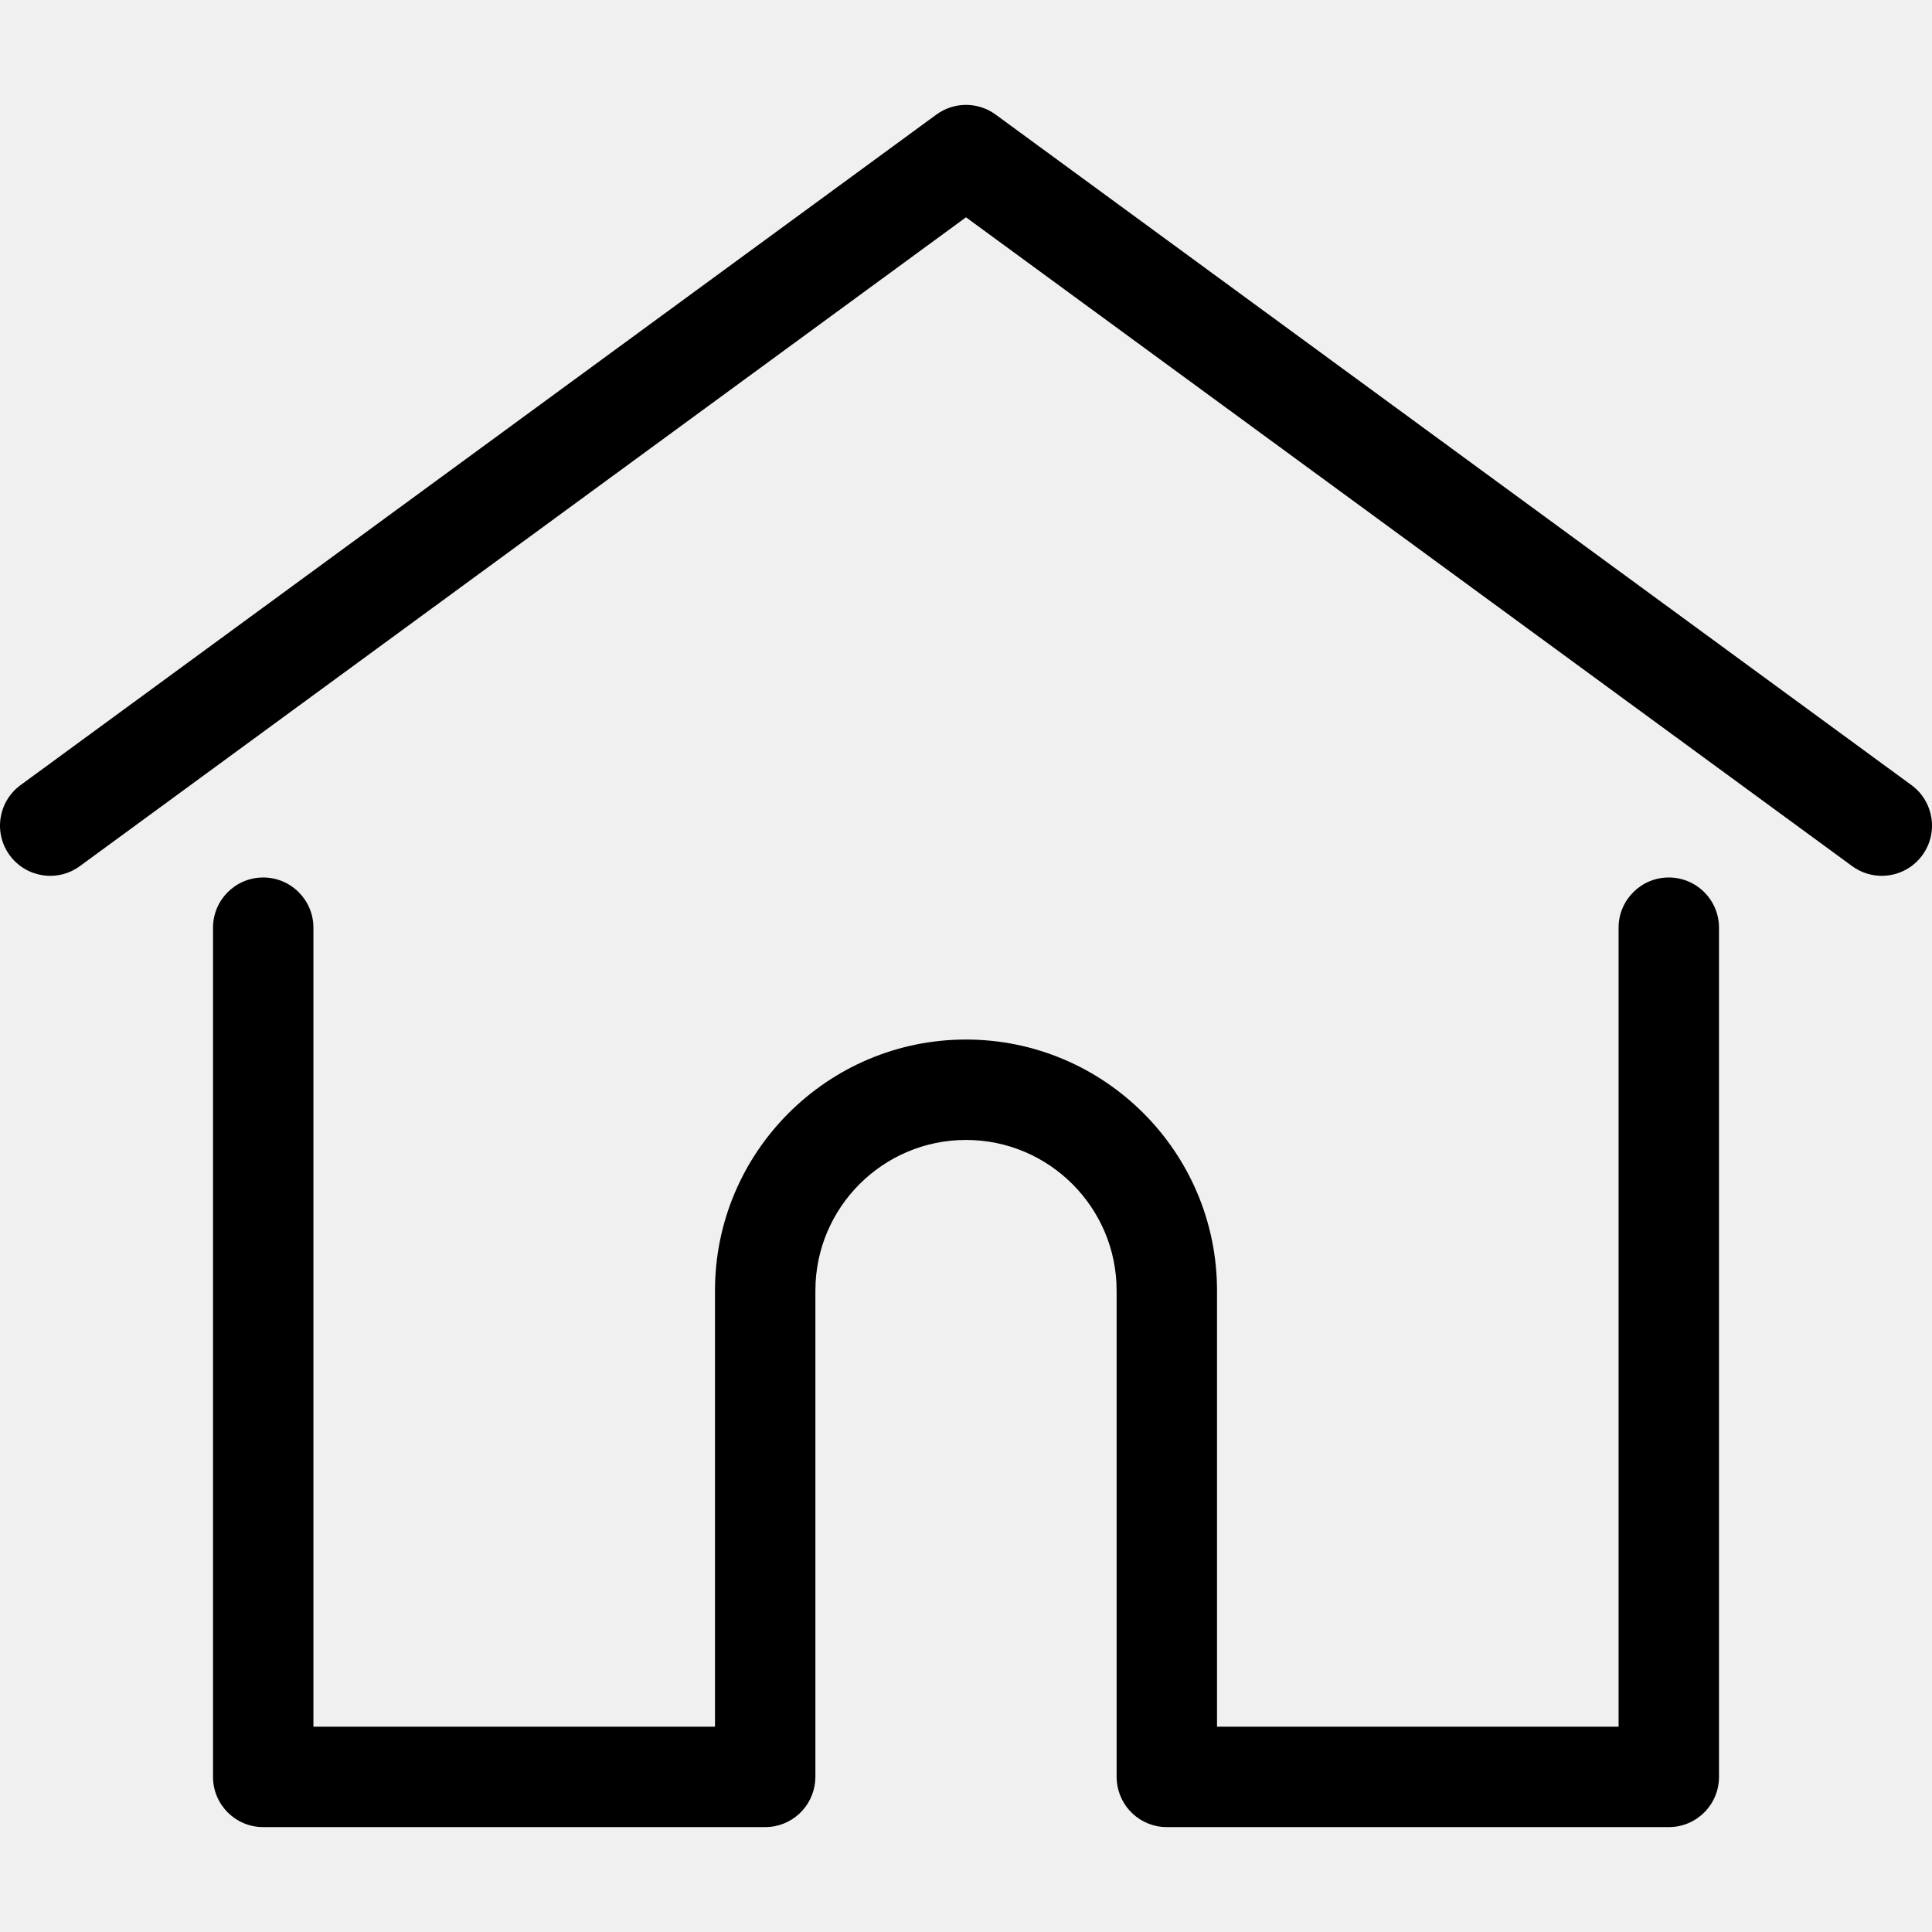
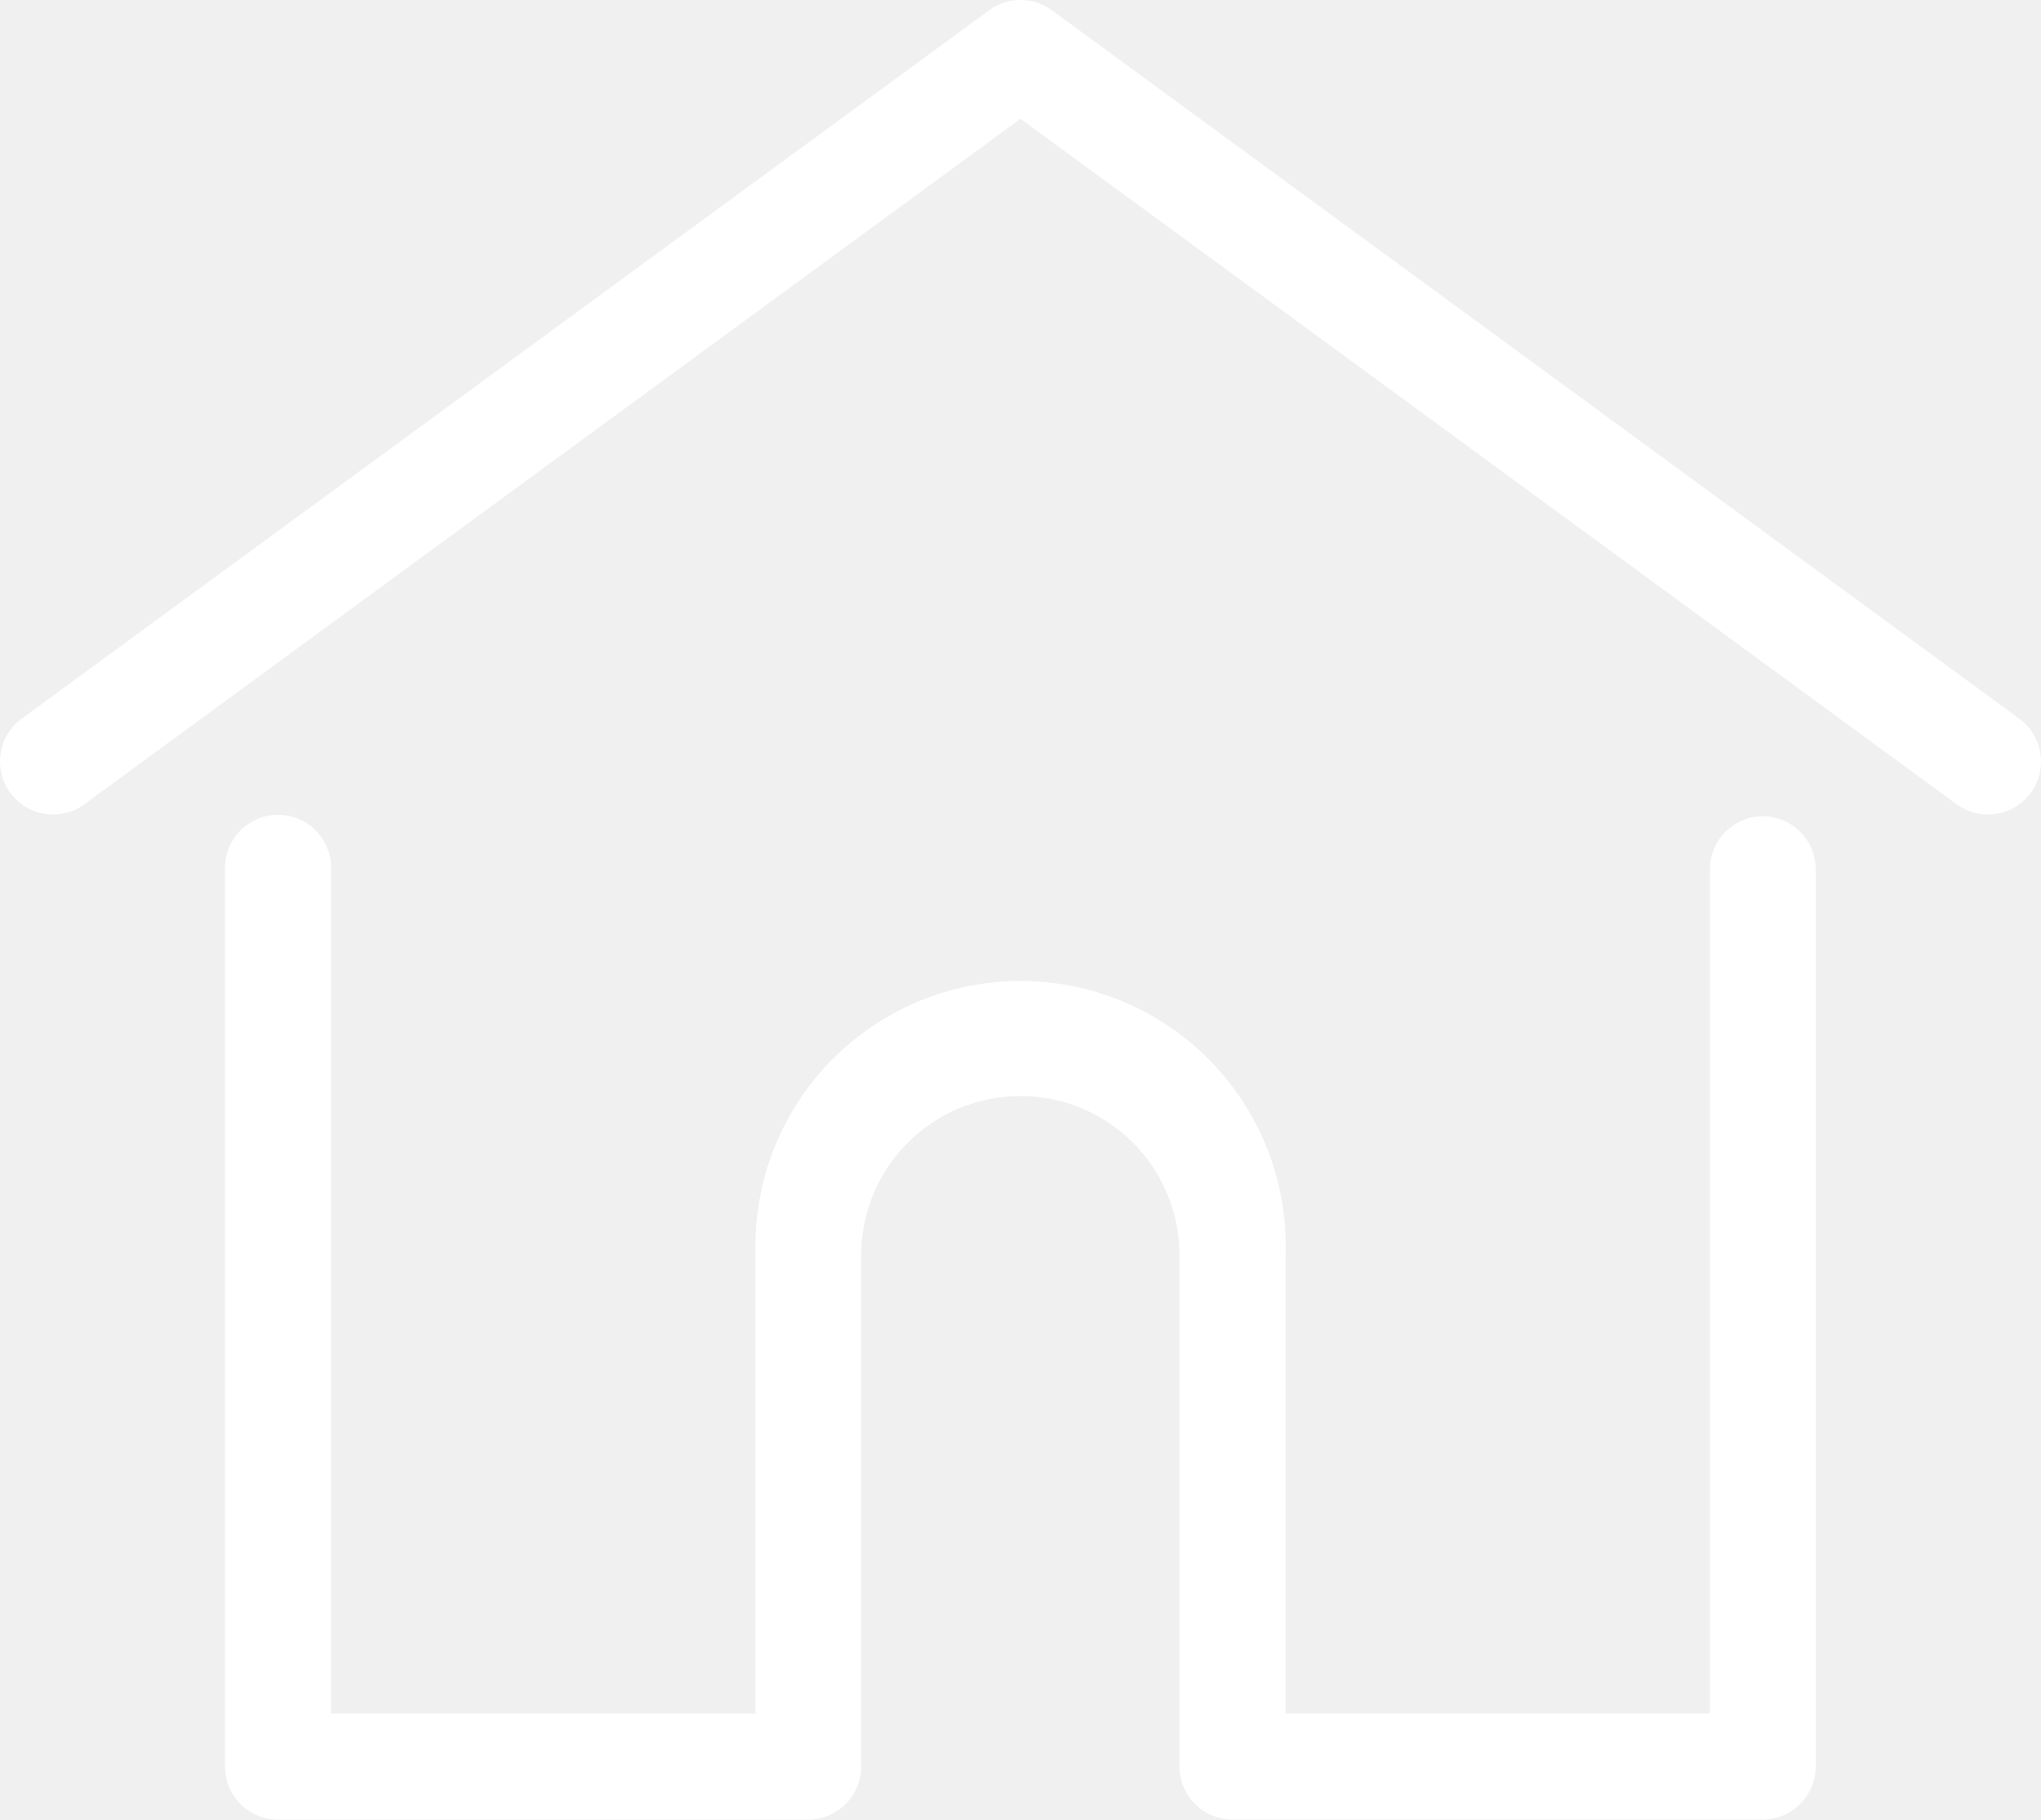
- <svg xmlns="http://www.w3.org/2000/svg" version="1.1" id="Layer_1" x="0px" y="0px" viewBox="0 0 512 512" style="enable-background:new 0 0 512 512;" xml:space="preserve">
-   <g>
-     <g>
-       <path d="M506.555,208.064L263.859,30.367c-4.68-3.426-11.038-3.426-15.716,0L5.445,208.064    c-5.928,4.341-7.216,12.665-2.875,18.593s12.666,7.214,18.593,2.875L256,57.588l234.837,171.943c2.368,1.735,5.12,2.57,7.848,2.57    c4.096,0,8.138-1.885,10.744-5.445C513.771,220.729,512.483,212.405,506.555,208.064z" />
-     </g>
-   </g>
-   <g>
-     <g>
-       <path d="M442.246,232.543c-7.346,0-13.303,5.956-13.303,13.303v211.749H322.521V342.009c0-36.68-29.842-66.52-66.52-66.52    s-66.52,29.842-66.52,66.52v115.587H83.058V245.847c0-7.347-5.957-13.303-13.303-13.303s-13.303,5.956-13.303,13.303v225.053    c0,7.347,5.957,13.303,13.303,13.303h133.029c6.996,0,12.721-5.405,13.251-12.267c0.032-0.311,0.052-0.651,0.052-1.036v-128.89    c0-22.009,17.905-39.914,39.914-39.914s39.914,17.906,39.914,39.914v128.89c0,0.383,0.02,0.717,0.052,1.024    c0.524,6.867,6.251,12.279,13.251,12.279h133.029c7.347,0,13.303-5.956,13.303-13.303V245.847    C455.549,238.499,449.593,232.543,442.246,232.543z" />
-     </g>
-   </g>
-   <g>
- </g>
-   <g>
- </g>
-   <g>
- </g>
-   <g>
- </g>
-   <g>
- </g>
-   <g>
- </g>
-   <g>
- </g>
-   <g>
- </g>
-   <g>
- </g>
-   <g>
- </g>
-   <g>
- </g>
-   <g>
- </g>
-   <g>
- </g>
-   <g>
- </g>
-   <g>
- </g>
+ <svg xmlns="http://www.w3.org/2000/svg" id="Layer_1" data-name="Layer 1" viewBox="0 0 512 456.41">
+   <defs>
+     <style>.cls-1{fill:#fff;}</style>
+   </defs>
+   <path class="cls-1" d="M506.55,208.06,263.86,30.37a13.29,13.29,0,0,0-15.72,0L5.45,208.06a13.3,13.3,0,1,0,15.71,21.47L256,57.59,490.84,229.53a13.3,13.3,0,1,0,15.71-21.47Z" transform="translate(0 -27.8)" />
+   <path class="cls-1" d="M442.25,232.54a13.31,13.31,0,0,0-13.31,13.31V457.59H322.52V342a66.52,66.52,0,1,0-133,0V457.6H83.06V245.85a13.31,13.31,0,1,0-26.61,0V470.9a13.3,13.3,0,0,0,13.3,13.3h133A13.3,13.3,0,0,0,216,471.94c0-.32.05-.66.05-1V342a39.92,39.92,0,0,1,79.83,0V470.9a7.91,7.91,0,0,0,.05,1,13.29,13.29,0,0,0,13.25,12.28h133a13.3,13.3,0,0,0,13.3-13.3v-225A13.31,13.31,0,0,0,442.25,232.54Z" transform="translate(0 -27.8)" />
</svg>
